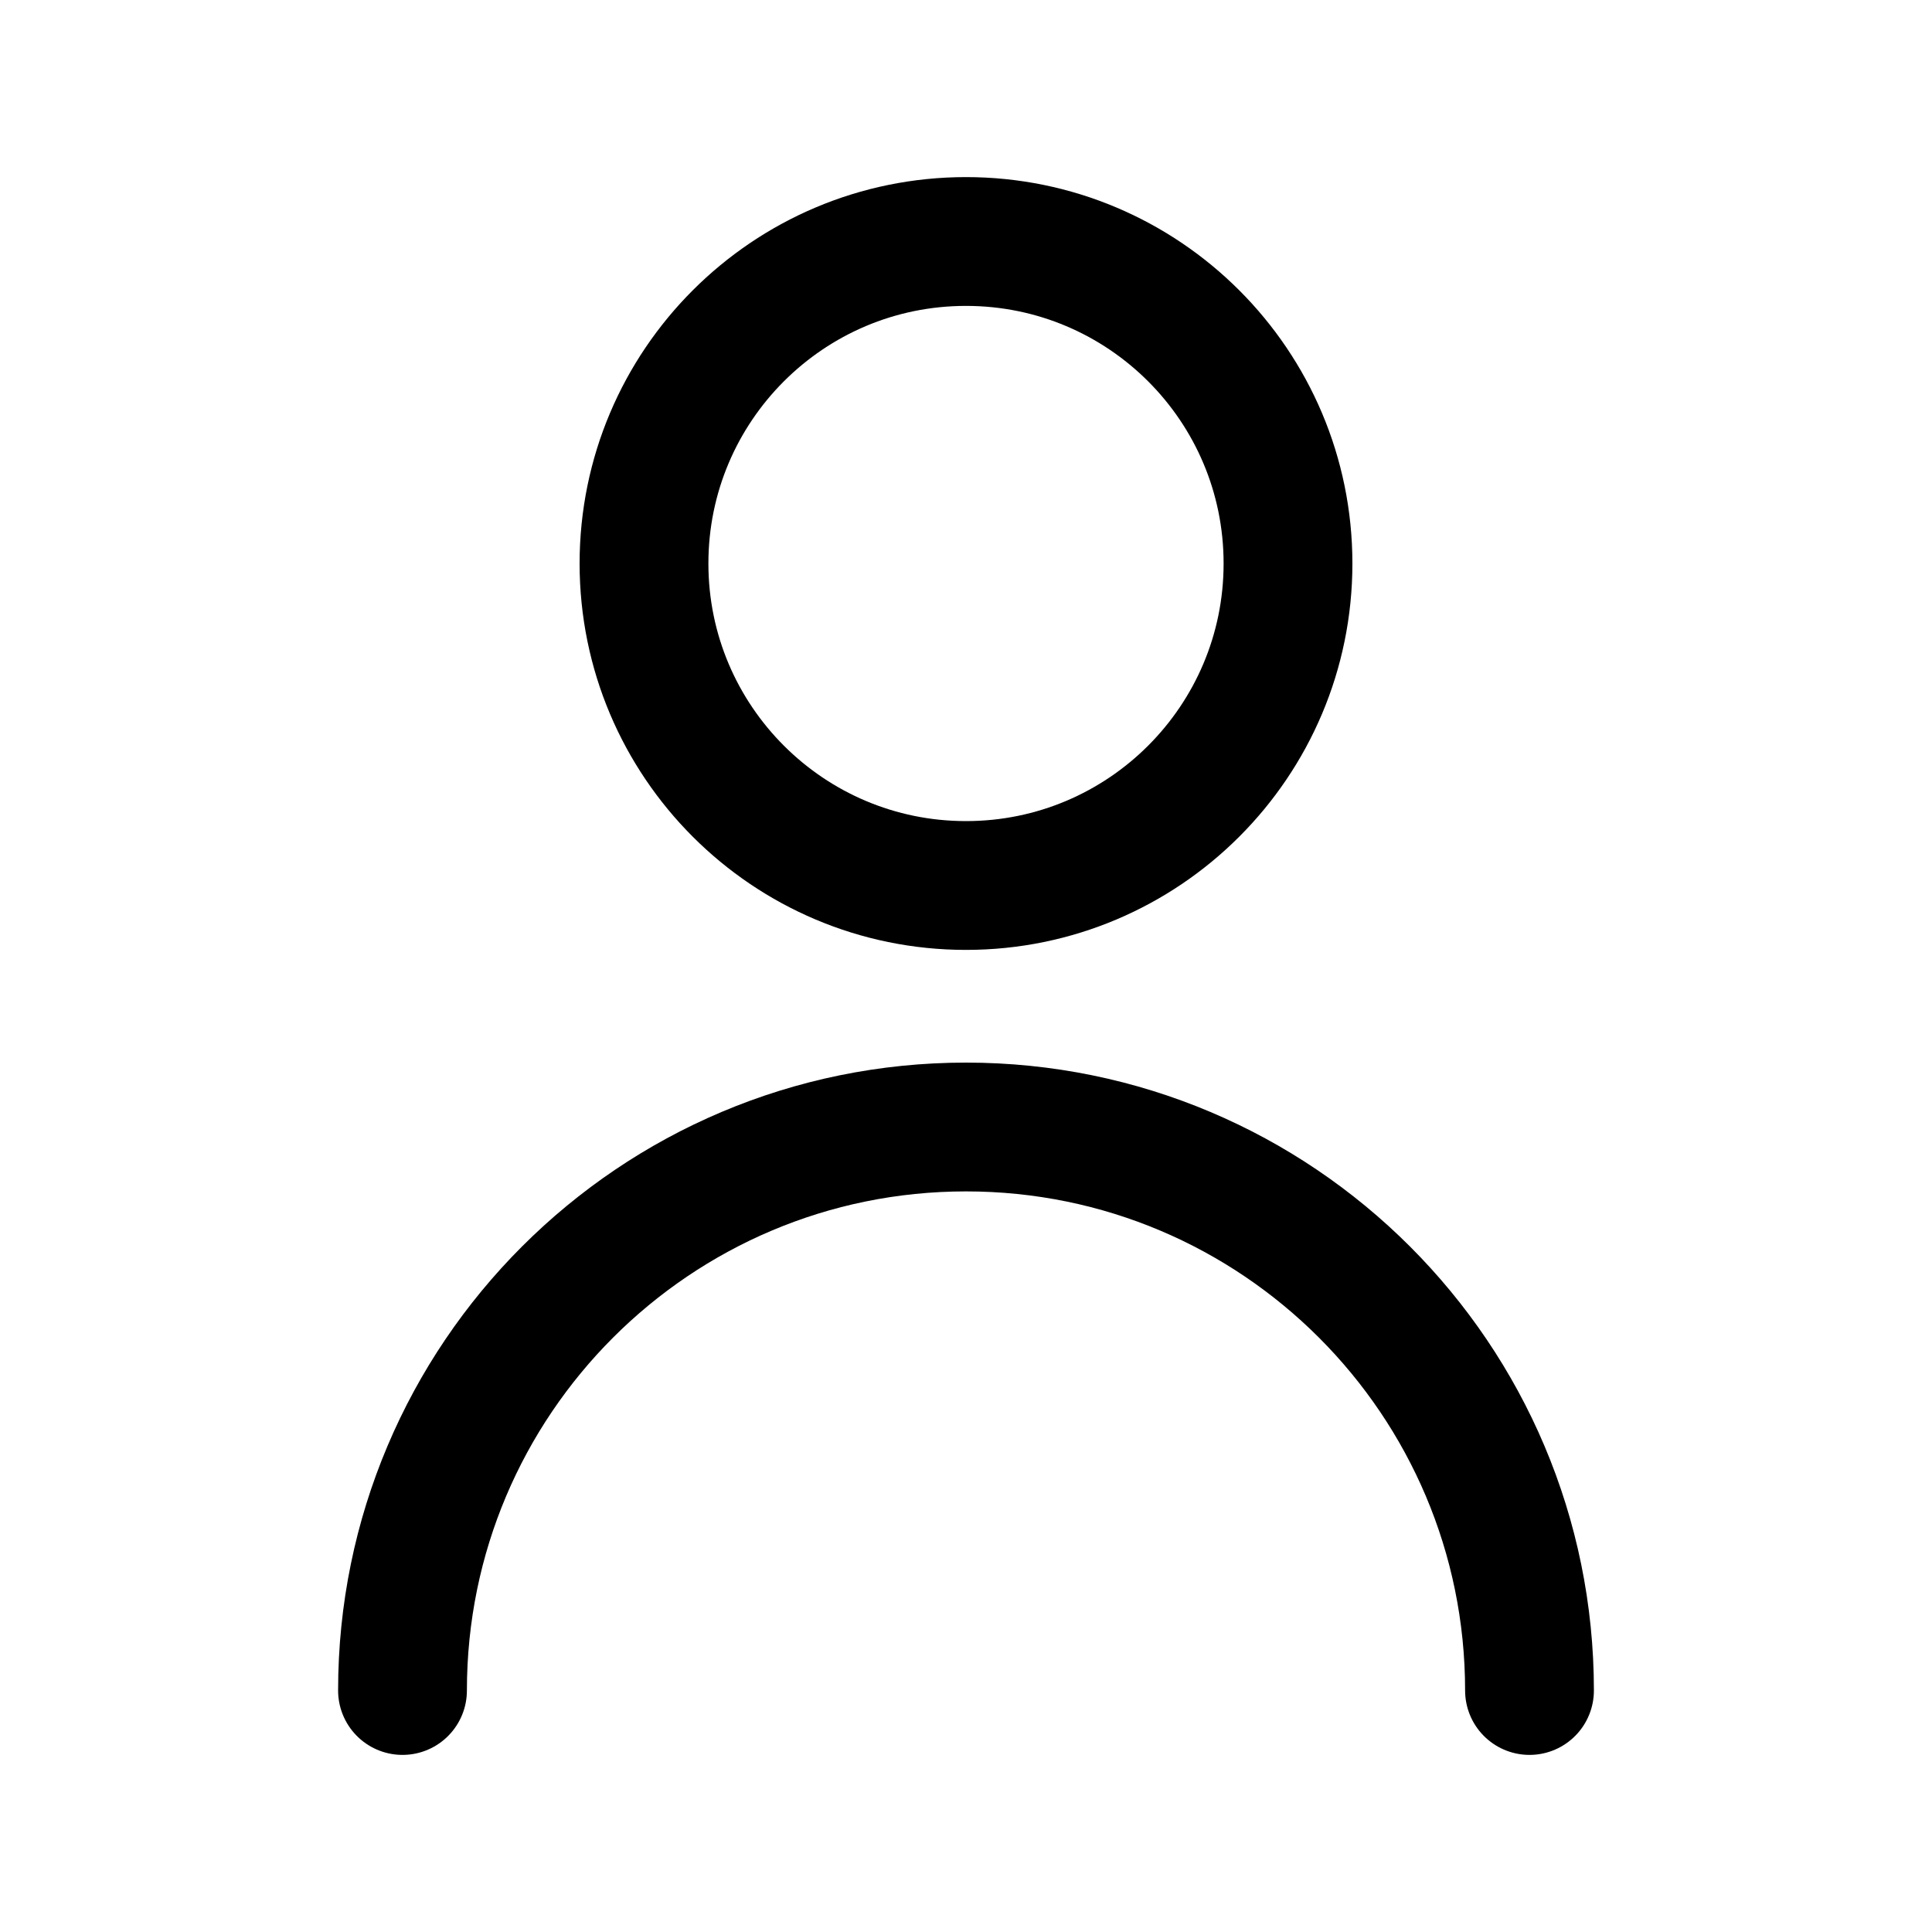
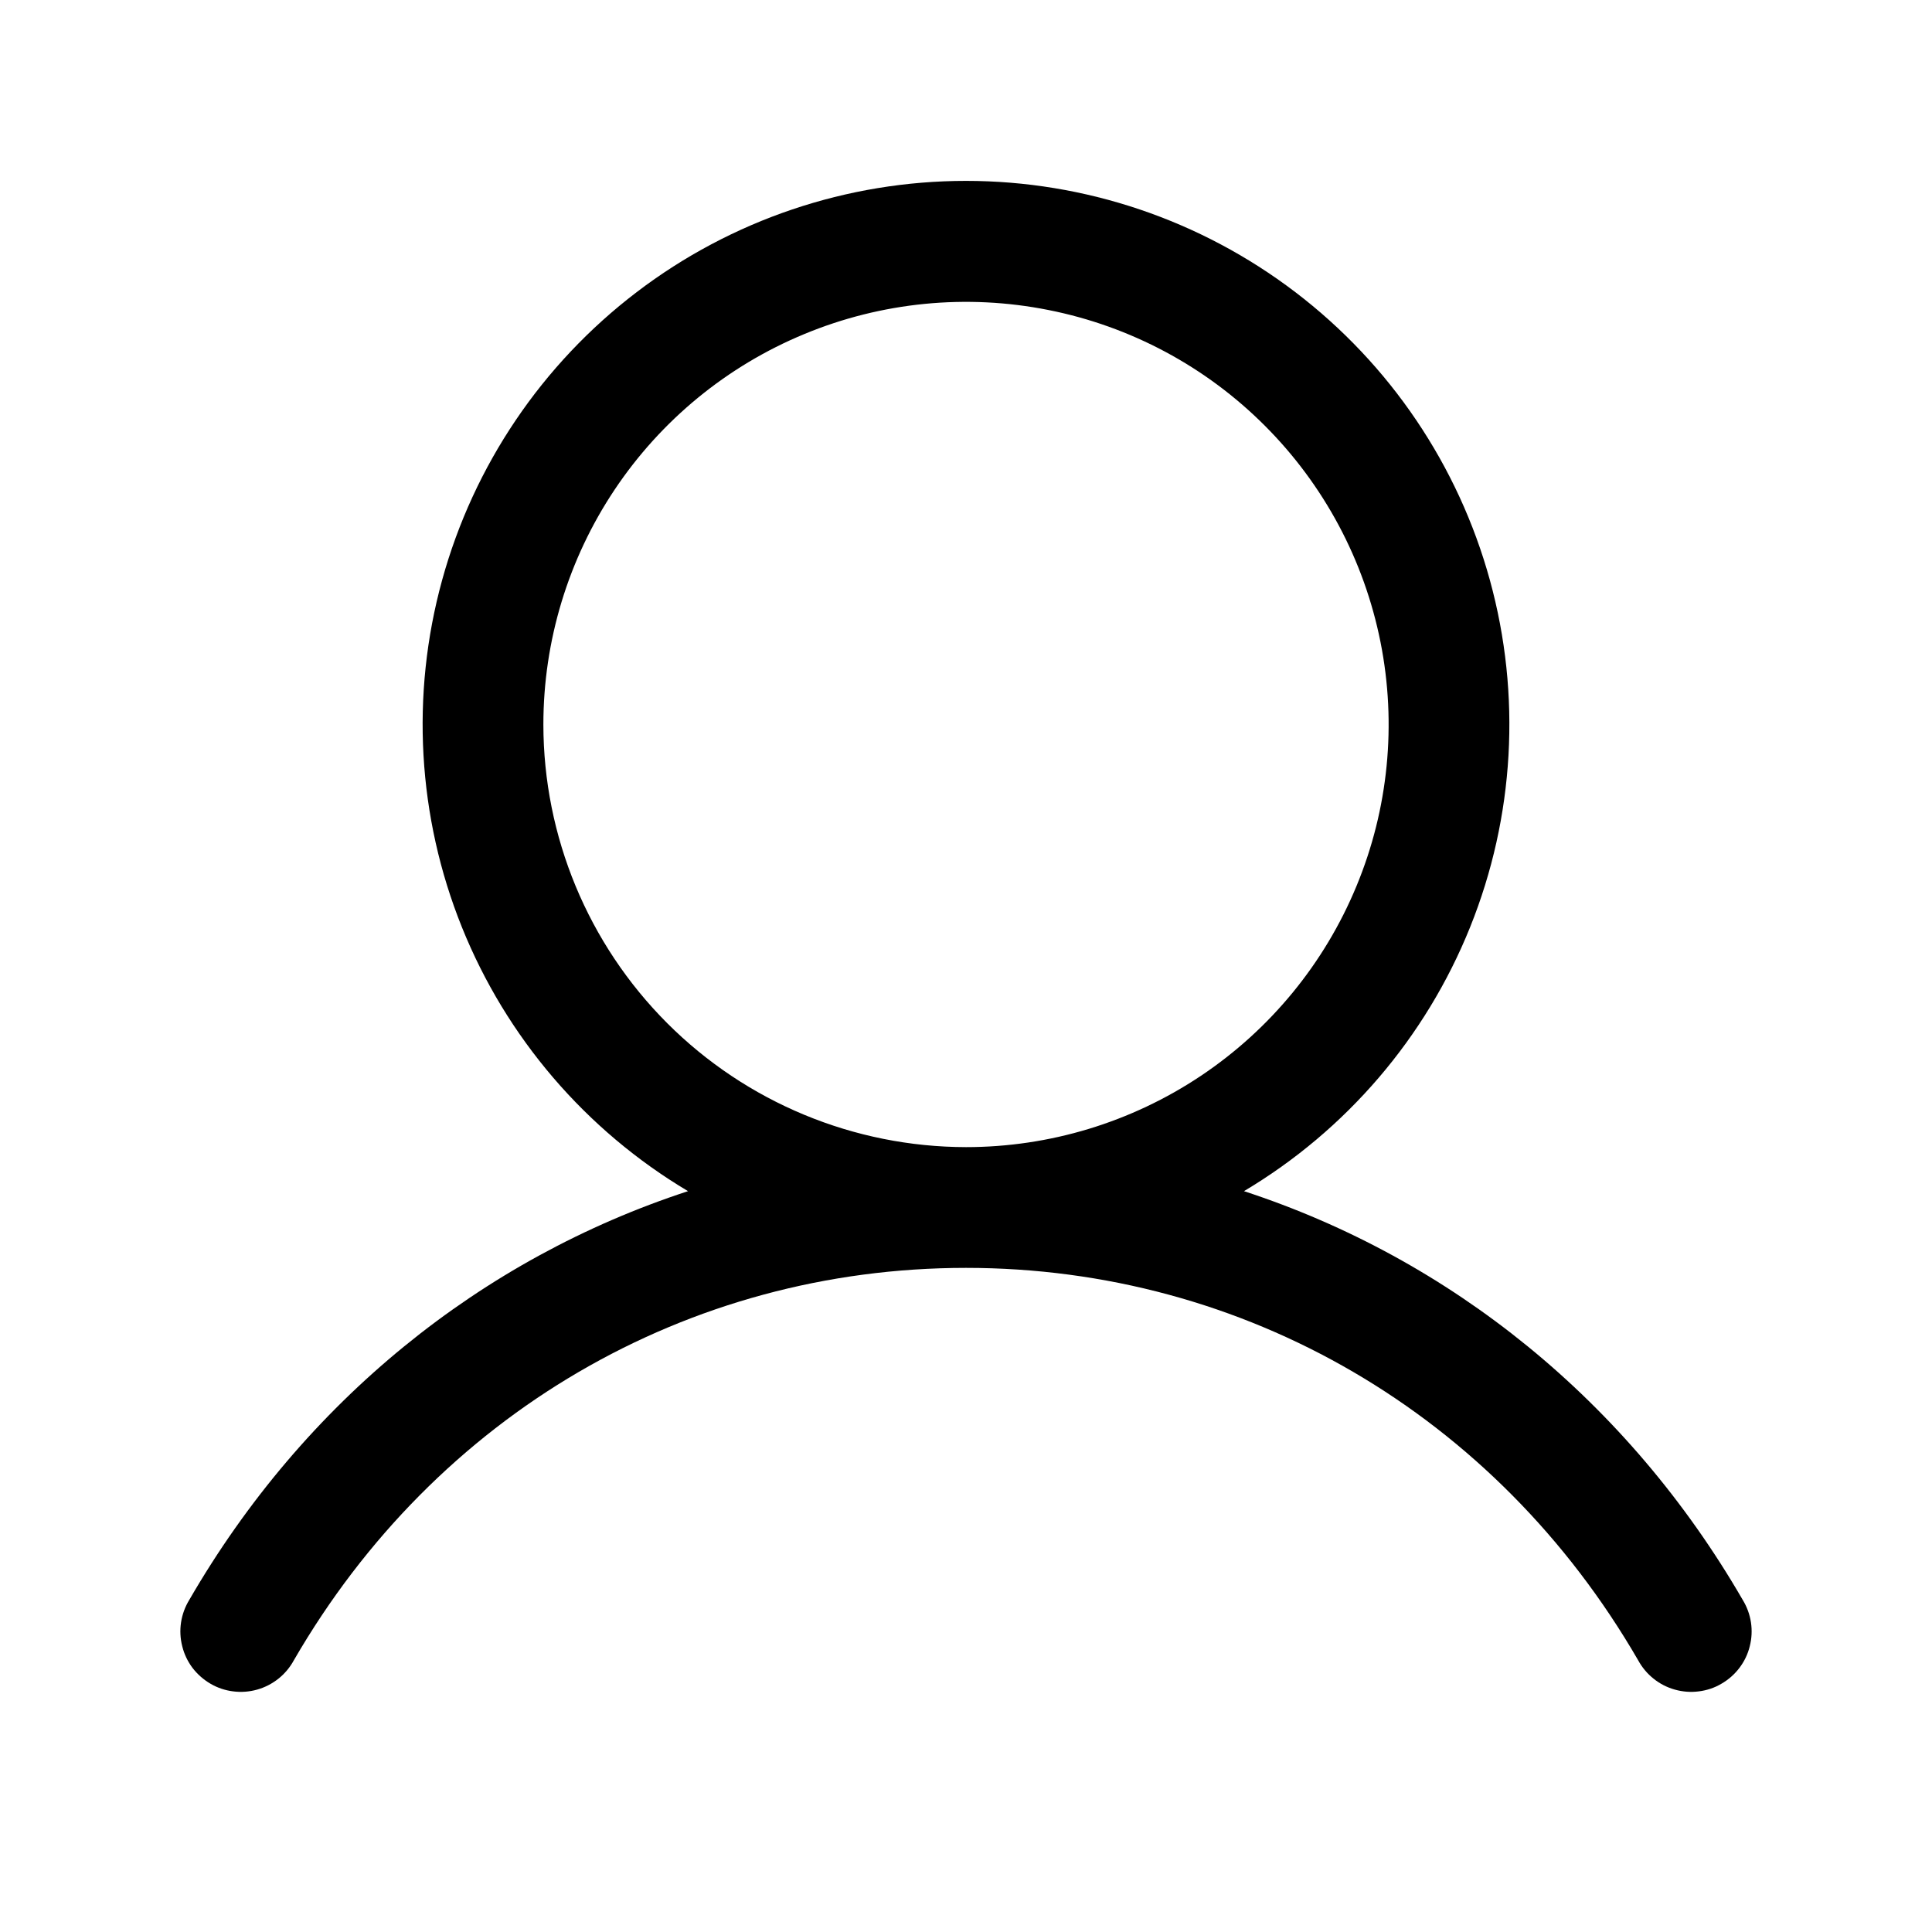
- <svg xmlns="http://www.w3.org/2000/svg" width="256px" height="256px" viewBox="0 0 24 24" fill="none">
-   <g id="SVGRepo_bgCarrier" stroke-width="0" />
-   <g id="SVGRepo_tracerCarrier" stroke-linecap="round" stroke-linejoin="round" />
-   <g id="SVGRepo_iconCarrier">
-     <path d="M5 21C5 17.134 8.134 14 12 14C15.866 14 19 17.134 19 21M16 7C16 9.209 14.209 11 12 11C9.791 11 8 9.209 8 7C8 4.791 9.791 3 12 3C14.209 3 16 4.791 16 7Z" stroke="#000000" stroke-width="1.6" stroke-linecap="round" stroke-linejoin="round" />
-   </g>
+ <svg xmlns="http://www.w3.org/2000/svg" width="24" height="24" viewBox="0 0 24 24" fill="none">
+   <path d="M21.649 19.875C20.221 17.407 18.02 15.636 15.453 14.797C16.723 14.041 17.71 12.889 18.262 11.518C18.814 10.147 18.9 8.632 18.508 7.207C18.116 5.782 17.267 4.525 16.091 3.629C14.915 2.733 13.478 2.247 12 2.247C10.522 2.247 9.084 2.733 7.909 3.629C6.733 4.525 5.884 5.782 5.492 7.207C5.1 8.632 5.186 10.147 5.738 11.518C6.29 12.889 7.277 14.041 8.547 14.797C5.979 15.636 3.779 17.406 2.351 19.875C2.299 19.96 2.264 20.055 2.249 20.154C2.234 20.253 2.239 20.354 2.264 20.451C2.288 20.549 2.332 20.64 2.392 20.72C2.453 20.799 2.529 20.866 2.615 20.916C2.702 20.967 2.798 20.999 2.897 21.011C2.997 21.024 3.098 21.016 3.194 20.989C3.29 20.962 3.38 20.916 3.459 20.853C3.537 20.791 3.602 20.713 3.65 20.625C5.416 17.573 8.538 15.75 12 15.75C15.462 15.75 18.584 17.573 20.35 20.625C20.398 20.713 20.463 20.791 20.541 20.853C20.619 20.916 20.709 20.962 20.806 20.989C20.902 21.016 21.003 21.024 21.102 21.011C21.202 20.999 21.298 20.967 21.384 20.916C21.471 20.866 21.547 20.799 21.607 20.72C21.668 20.64 21.712 20.549 21.736 20.451C21.761 20.354 21.766 20.253 21.751 20.154C21.736 20.055 21.701 19.96 21.649 19.875ZM6.75 9C6.75 7.962 7.058 6.947 7.635 6.083C8.212 5.22 9.031 4.547 9.991 4.15C10.95 3.752 12.006 3.648 13.024 3.851C14.043 4.053 14.978 4.553 15.712 5.288C16.446 6.022 16.946 6.957 17.149 7.976C17.352 8.994 17.248 10.05 16.85 11.009C16.453 11.968 15.78 12.788 14.917 13.365C14.053 13.942 13.038 14.25 12 14.25C10.608 14.248 9.273 13.695 8.289 12.711C7.305 11.726 6.751 10.392 6.75 9Z" fill="black" />
</svg>
